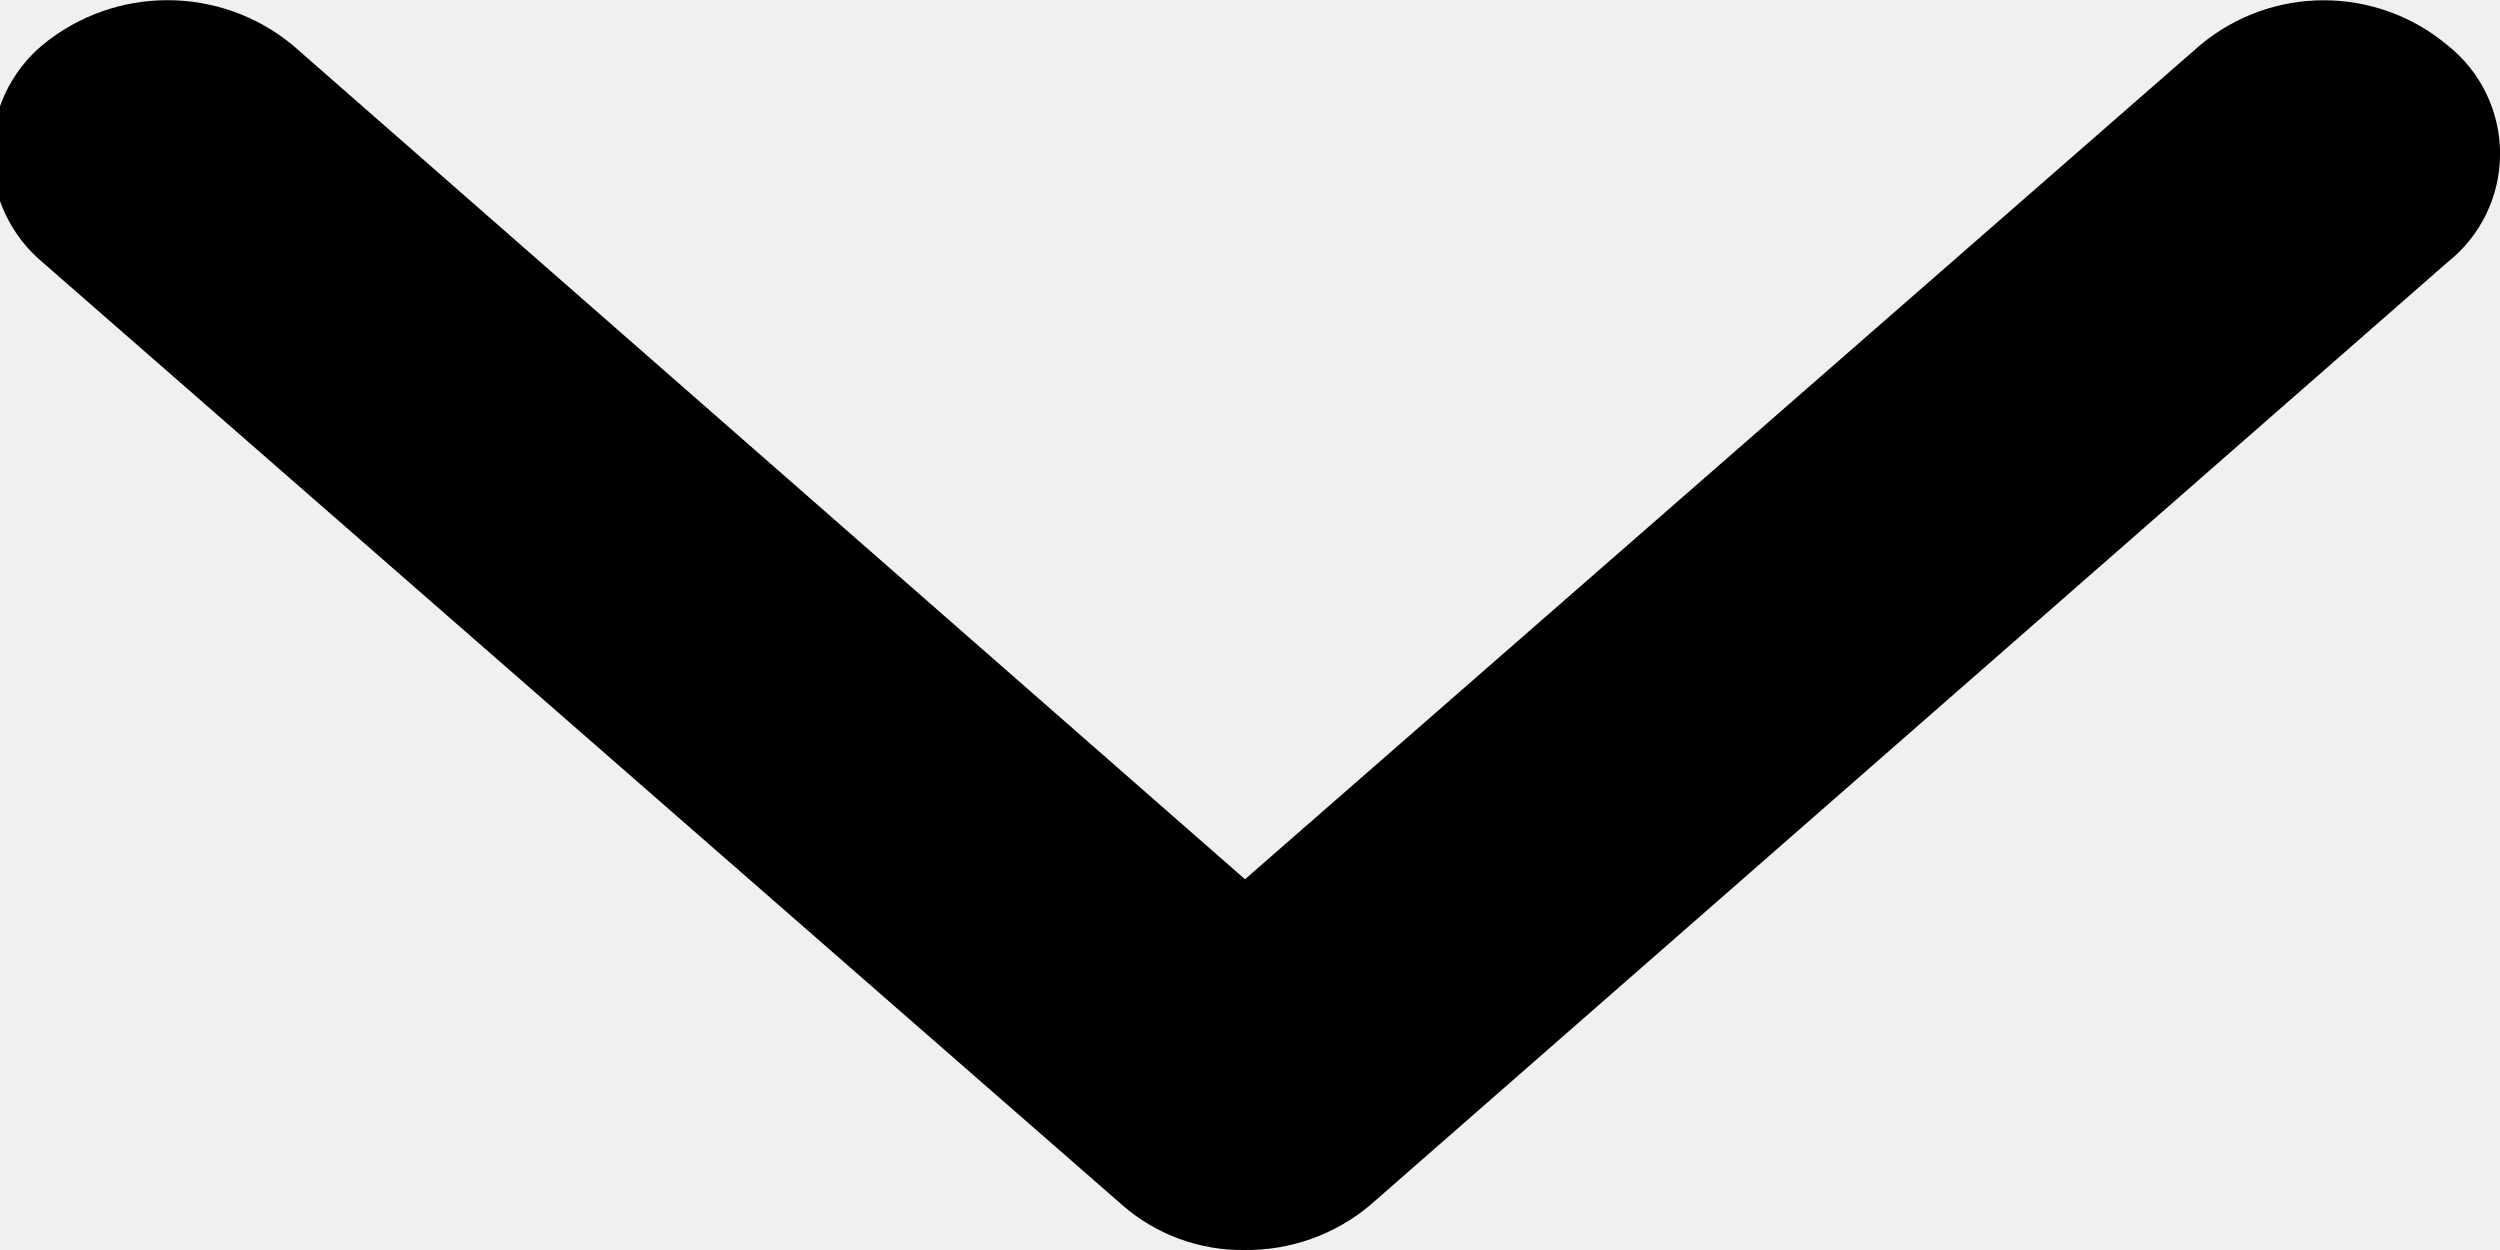
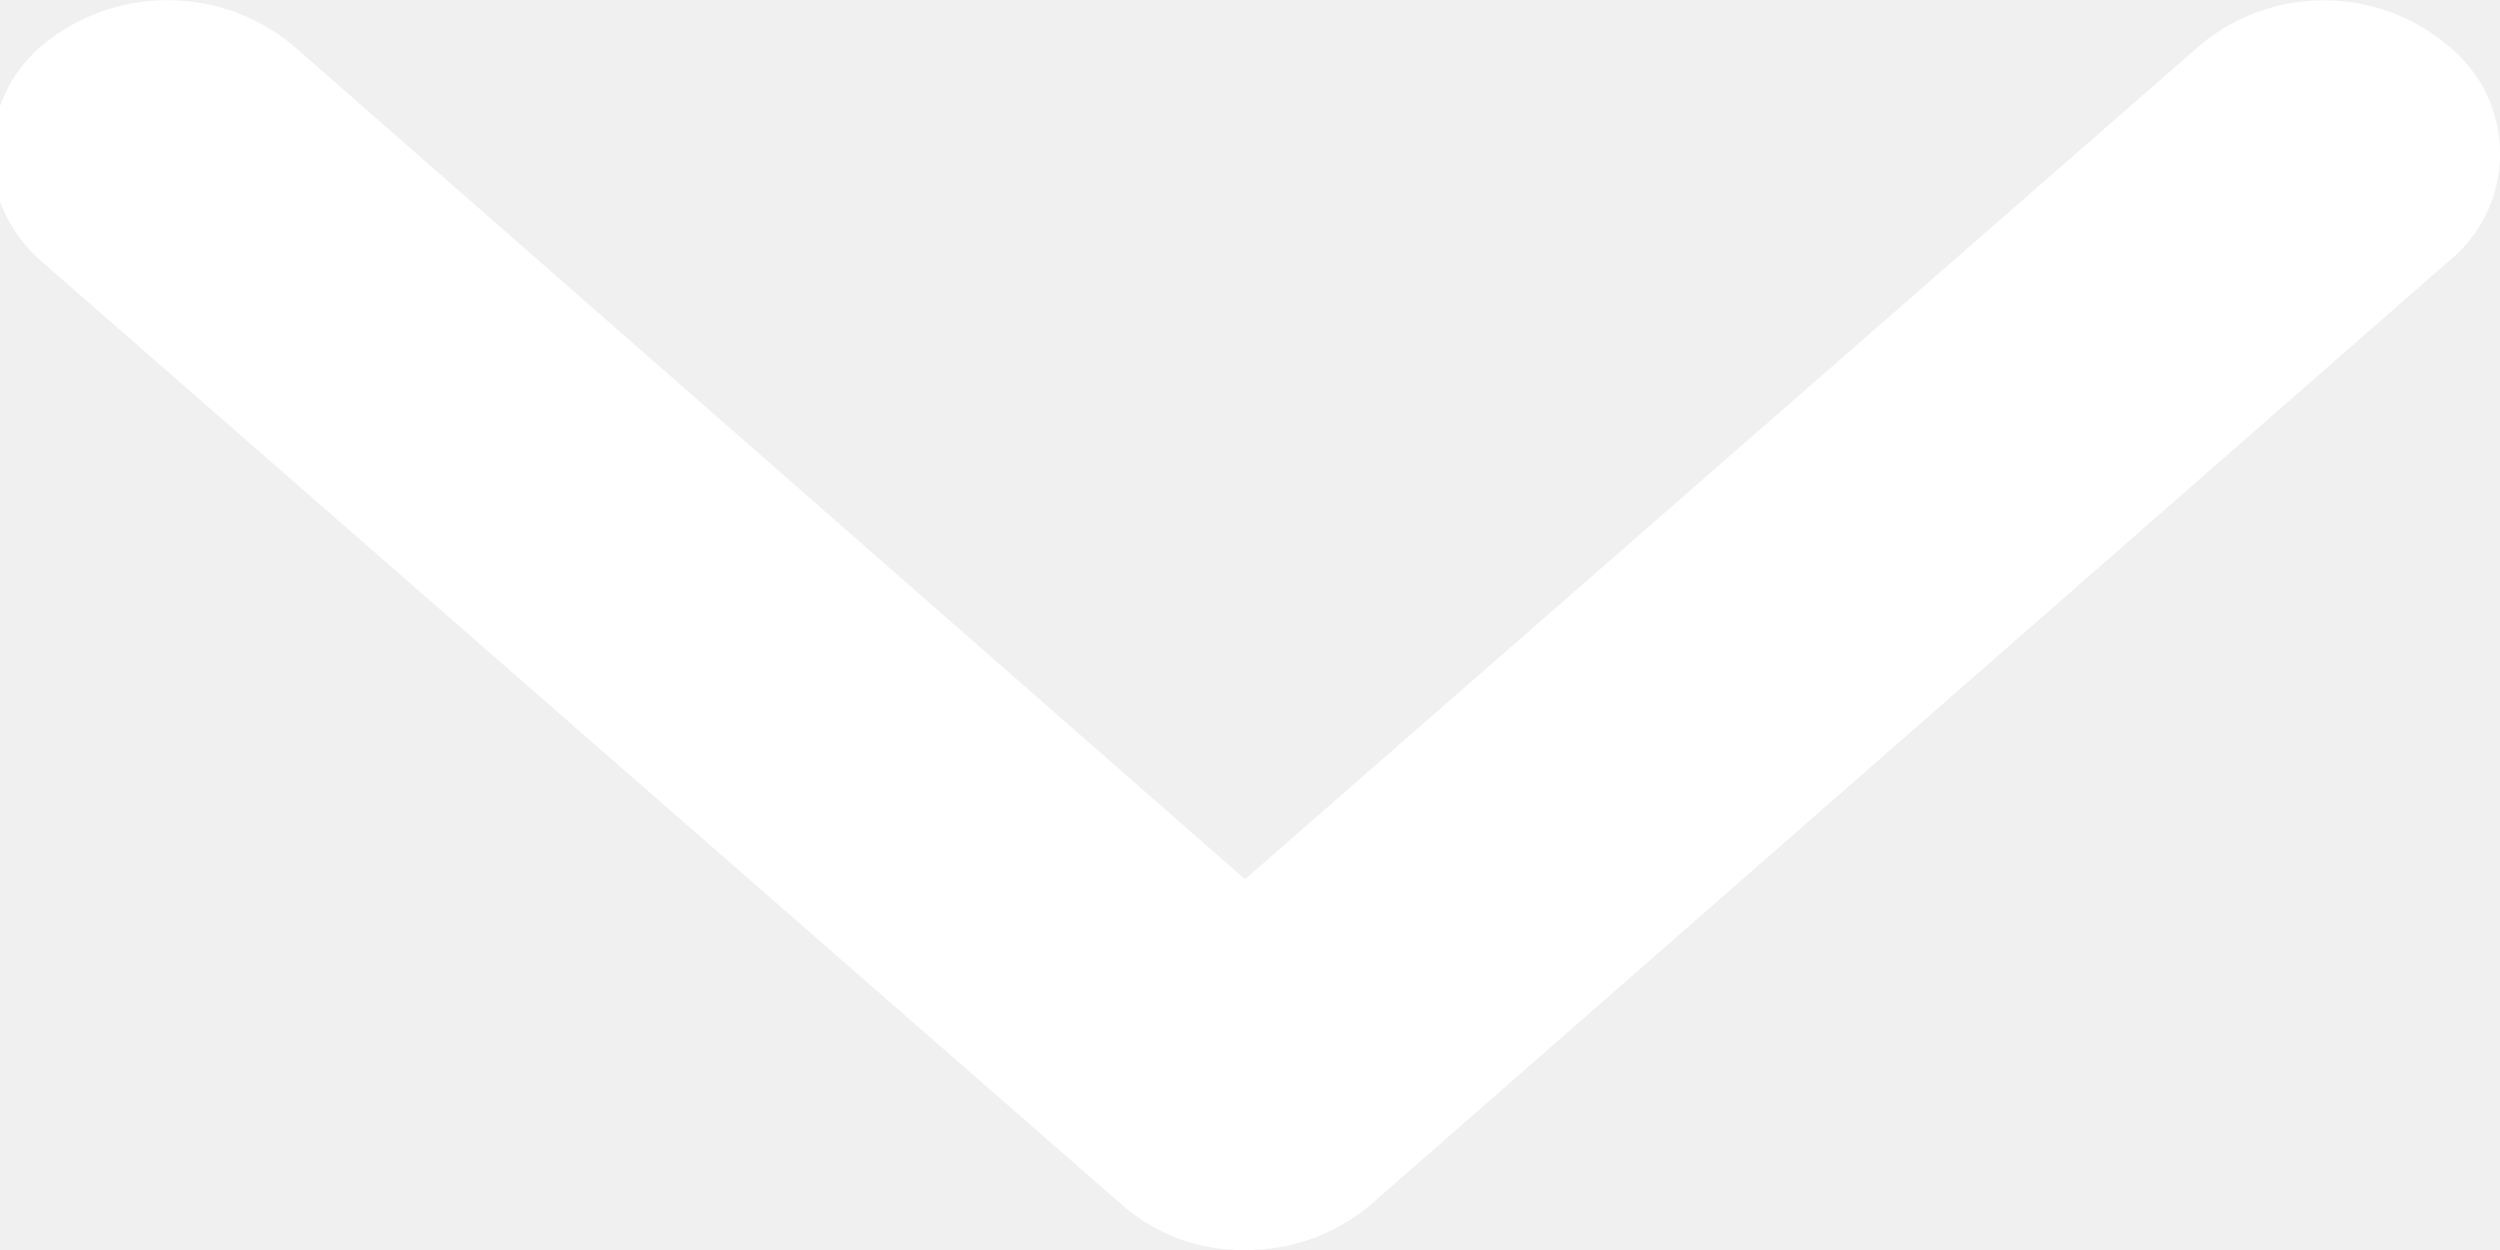
<svg xmlns="http://www.w3.org/2000/svg" width="10" height="5" viewBox="0 0 10 5">
-   <path fill="63636a" fill-rule="evenodd" data-name="angle down" d="M1396.98,620a0.728,0.728,0,0,1-.49-0.179l-4.32-3.772a0.567,0.567,0,0,1,0-.869,0.787,0.787,0,0,1,1,0l3.81,3.337,3.82-3.336a0.771,0.771,0,0,1,.99,0,0.553,0.553,0,0,1,0,.868l-4.31,3.772a0.767,0.767,0,0,1-.5.179h0Zm0,0" transform="translate(-1392 -615)" />
+   <path fill="white" fill-rule="evenodd" data-name="angle down" d="M1396.98,620a0.728,0.728,0,0,1-.49-0.179l-4.32-3.772a0.567,0.567,0,0,1,0-.869,0.787,0.787,0,0,1,1,0l3.81,3.337,3.82-3.336a0.771,0.771,0,0,1,.99,0,0.553,0.553,0,0,1,0,.868l-4.31,3.772a0.767,0.767,0,0,1-.5.179h0Zm0,0" transform="translate(-1392 -615)" />
</svg>
